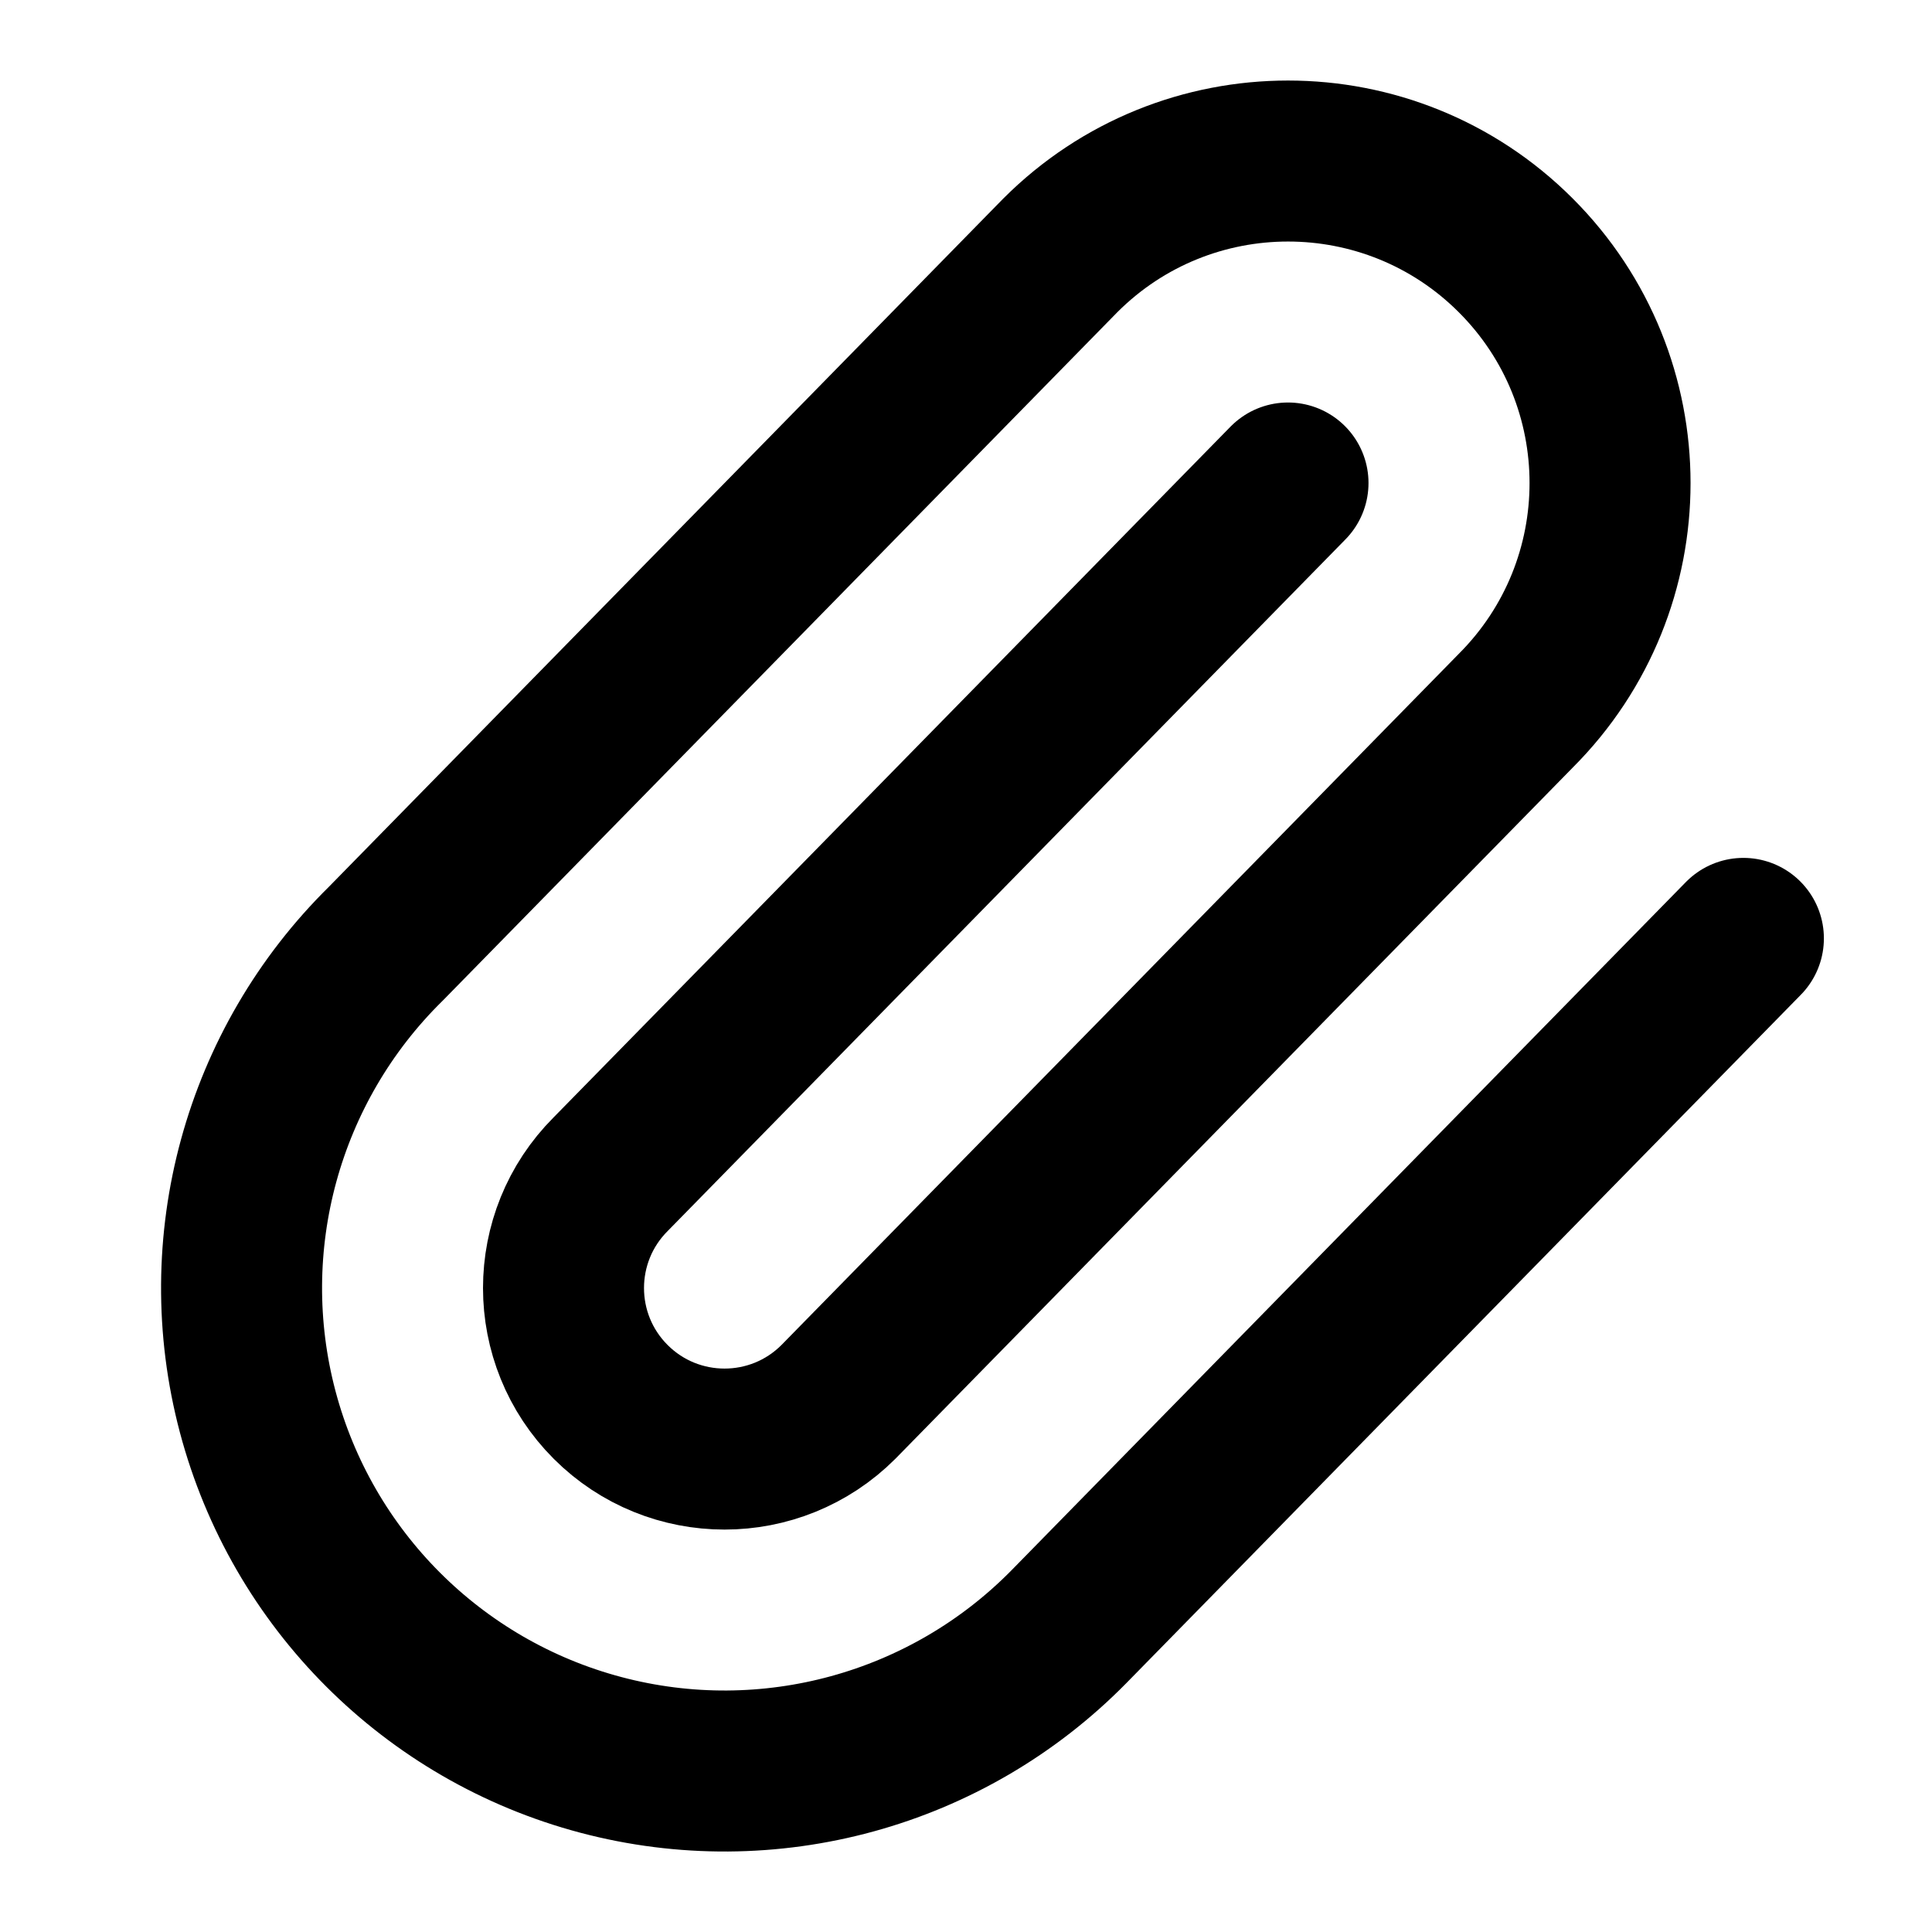
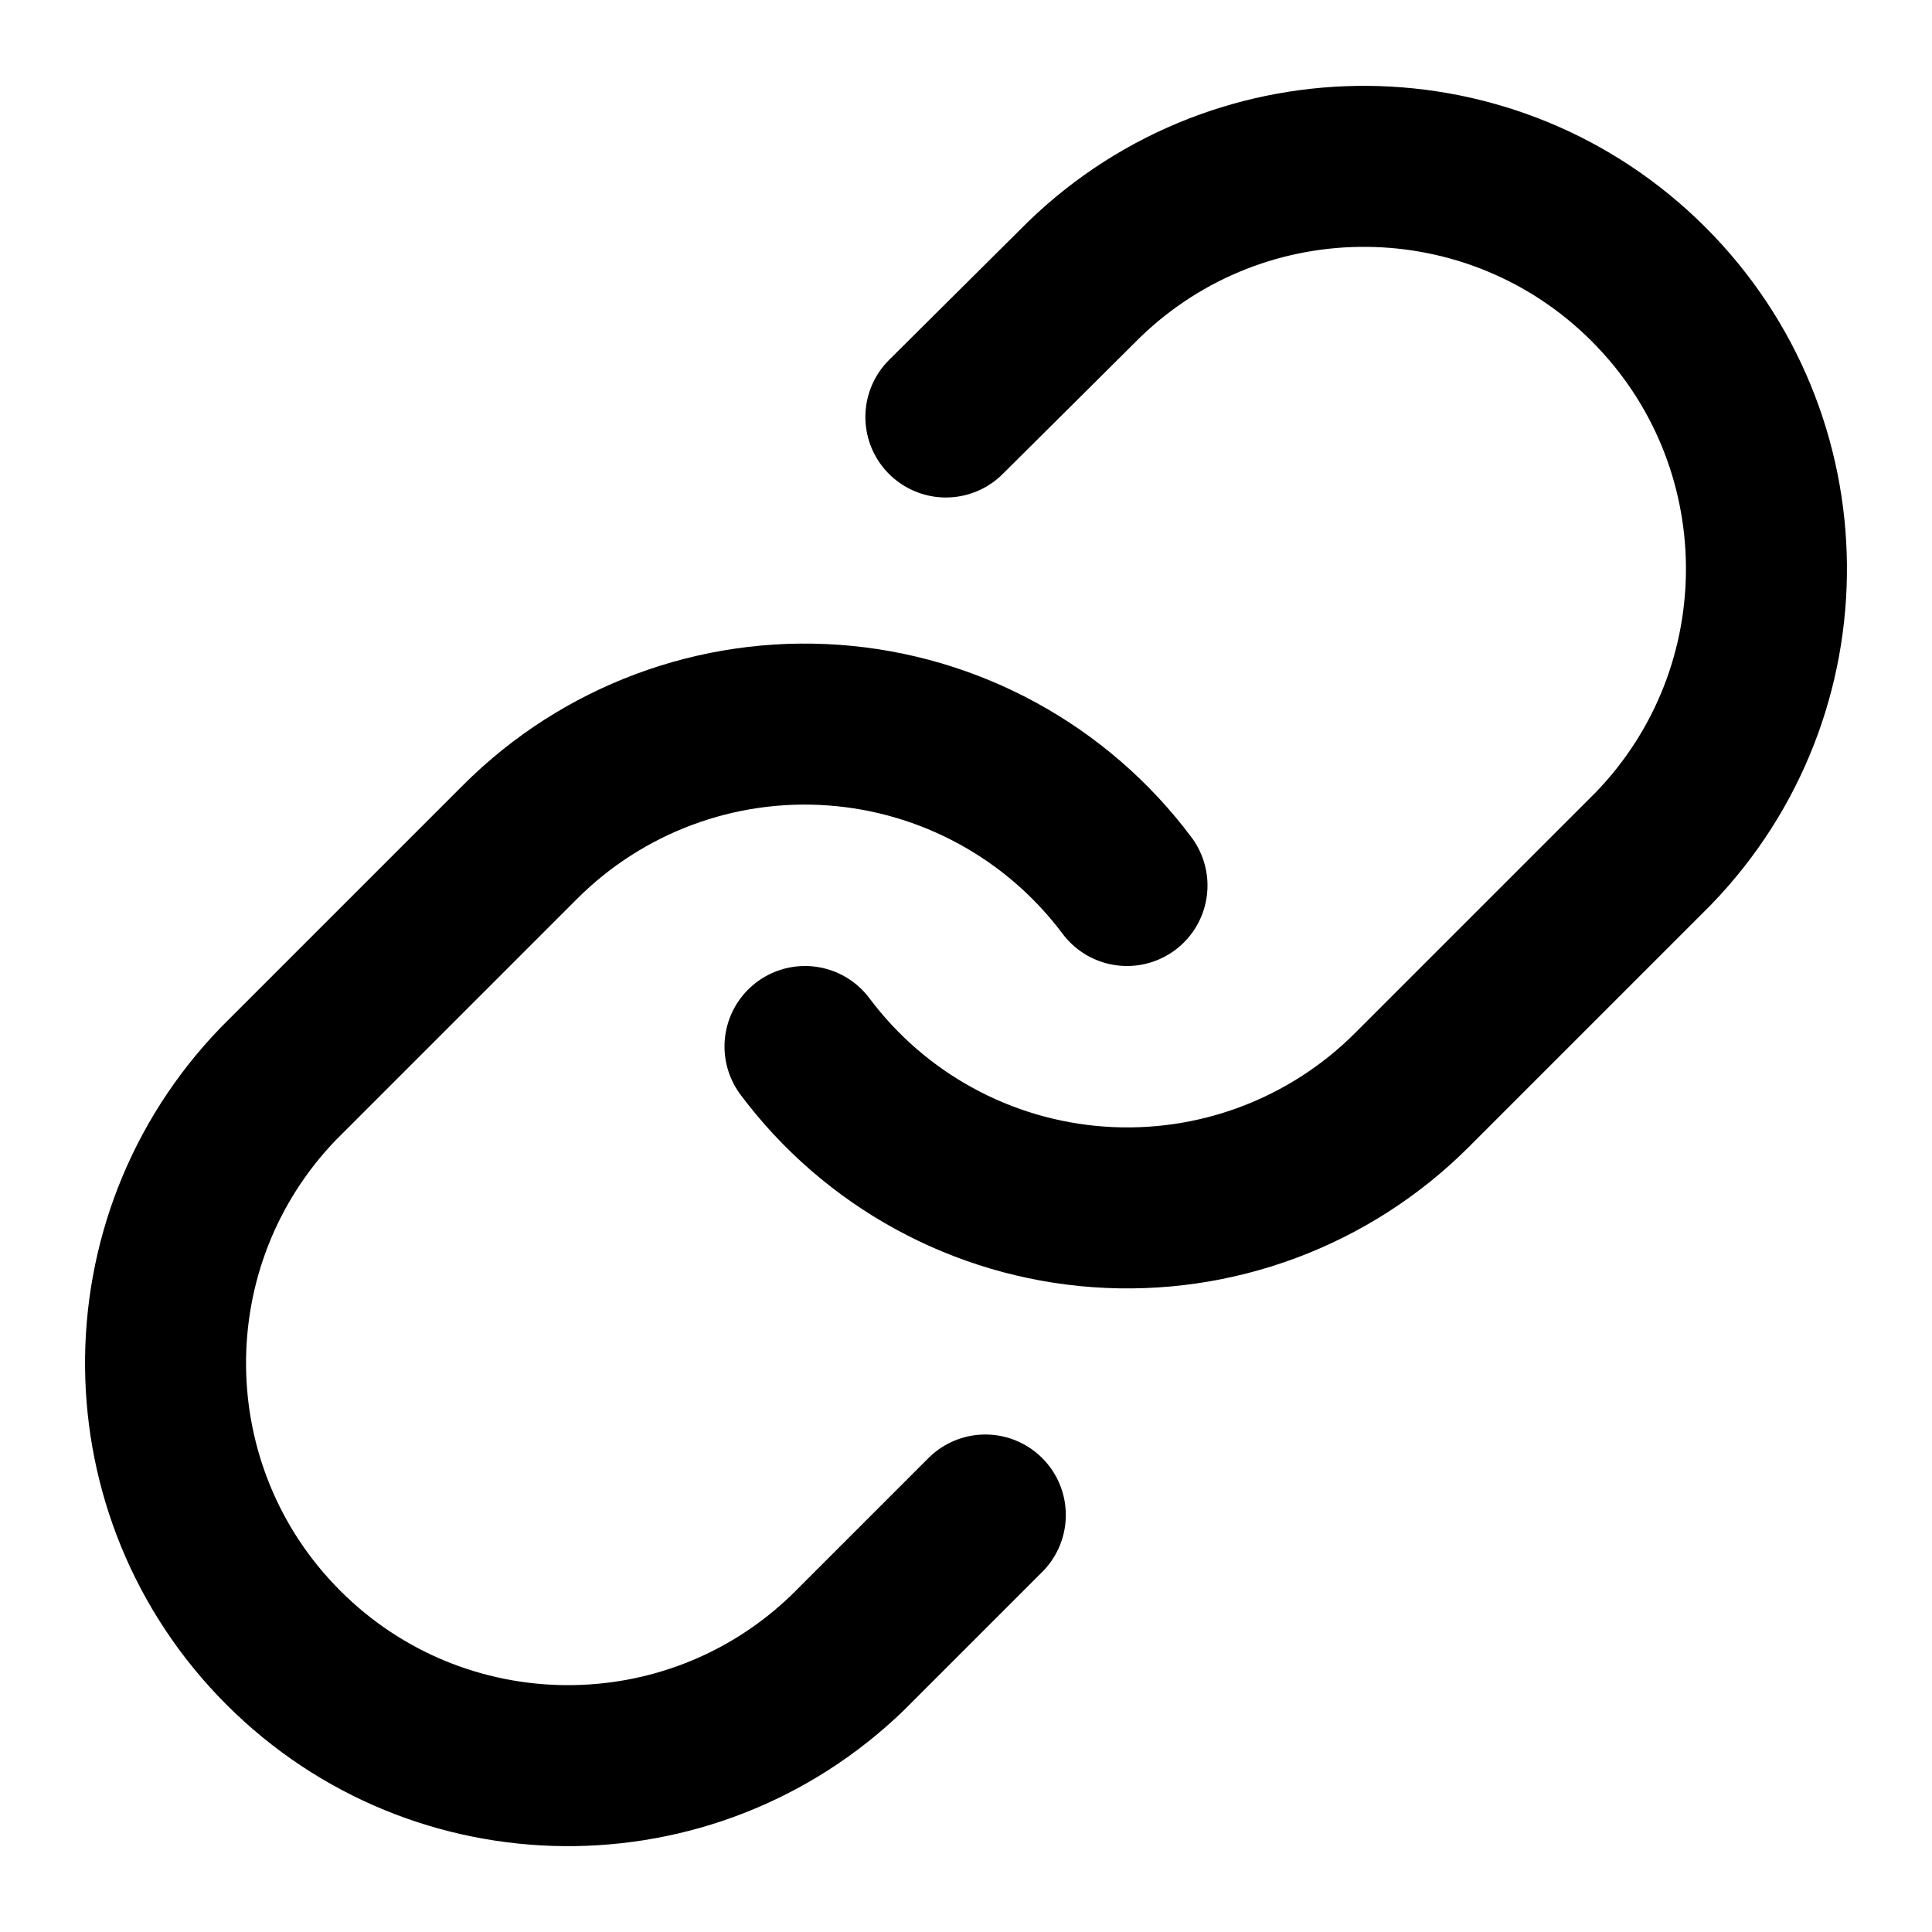
<svg xmlns="http://www.w3.org/2000/svg" width="24" height="24" viewBox="0 0 24 24" fill="none" stroke="currentColor" stroke-width="2" stroke-linecap="round" stroke-linejoin="round">
-   <path d="m16 6-8.414 8.586a2 2 0 0 0 2.829 2.829l8.414-8.586a4 4 0 1 0-5.657-5.657l-8.379 8.551a6 6 0 1 0 8.485 8.485l8.379-8.551" />
+   <path d="M10 13a5 5 0 0 0 7.54.54l3-3a5 5 0 0 0-7.07-7.07l-1.72 1.71" />
+   <path d="M14 11a5 5 0 0 0-7.54-.54l-3 3a5 5 0 0 0 7.07 7.07l1.71-1.71" />
</svg>
